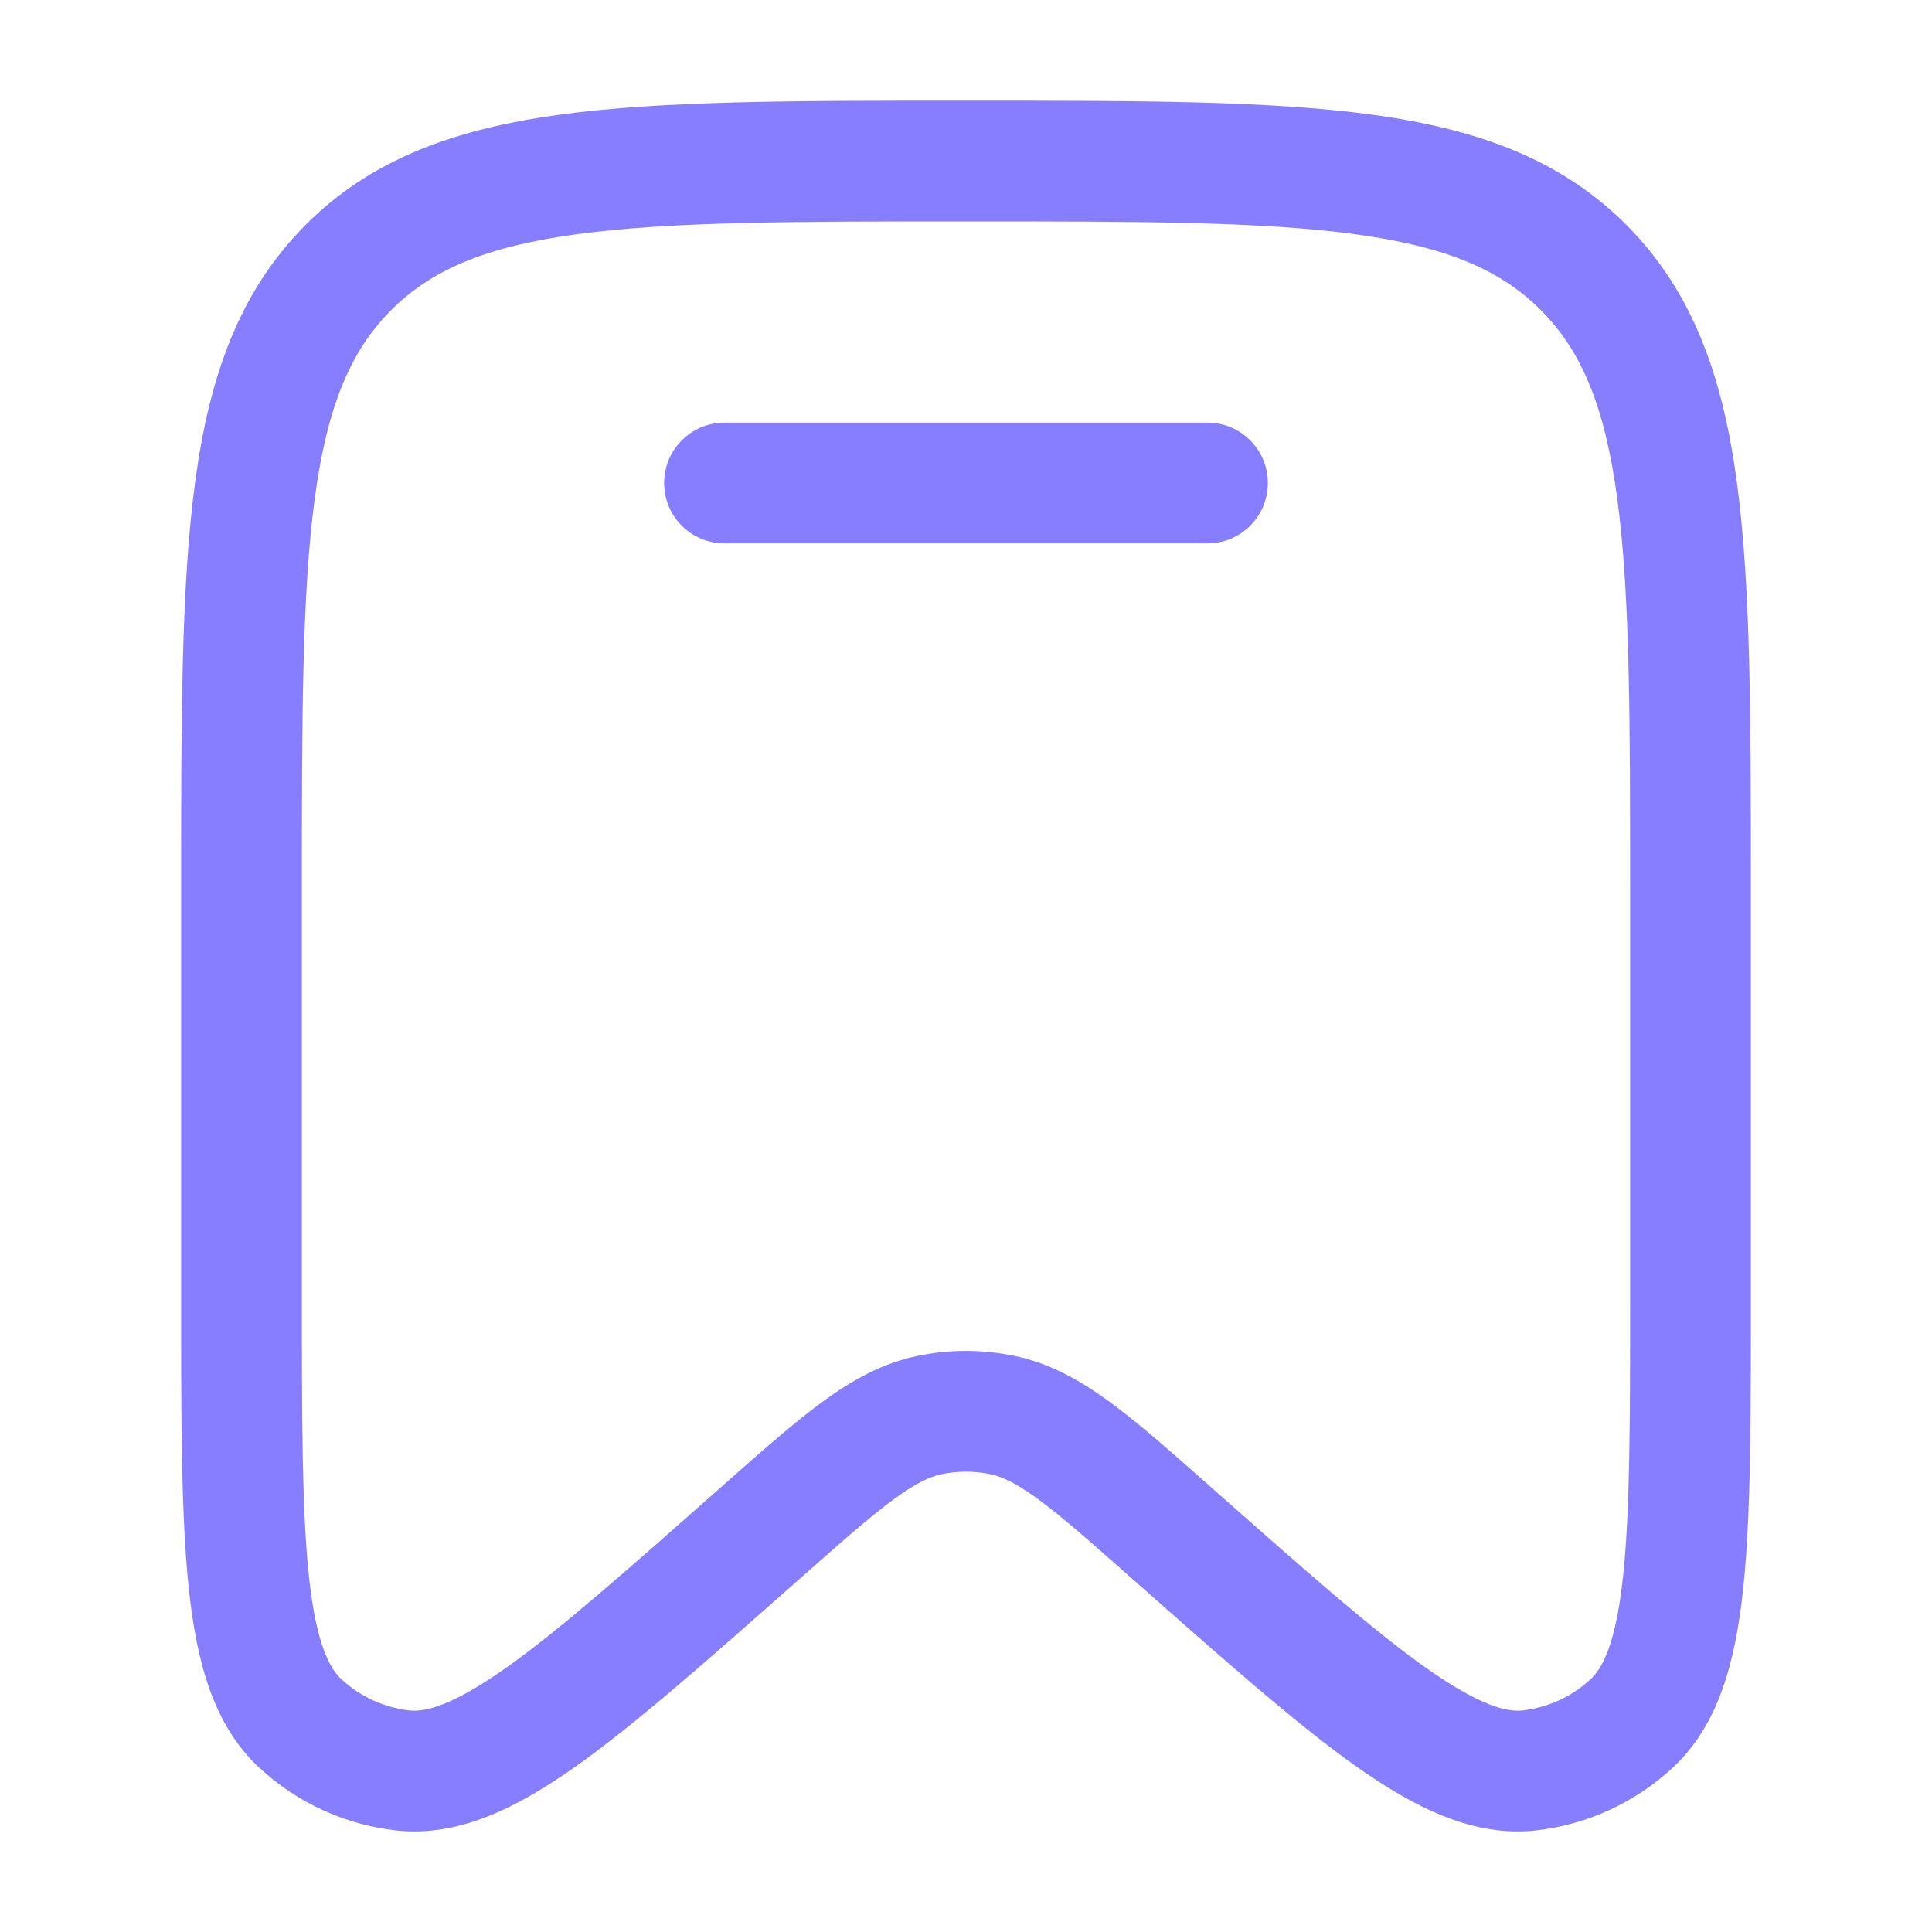
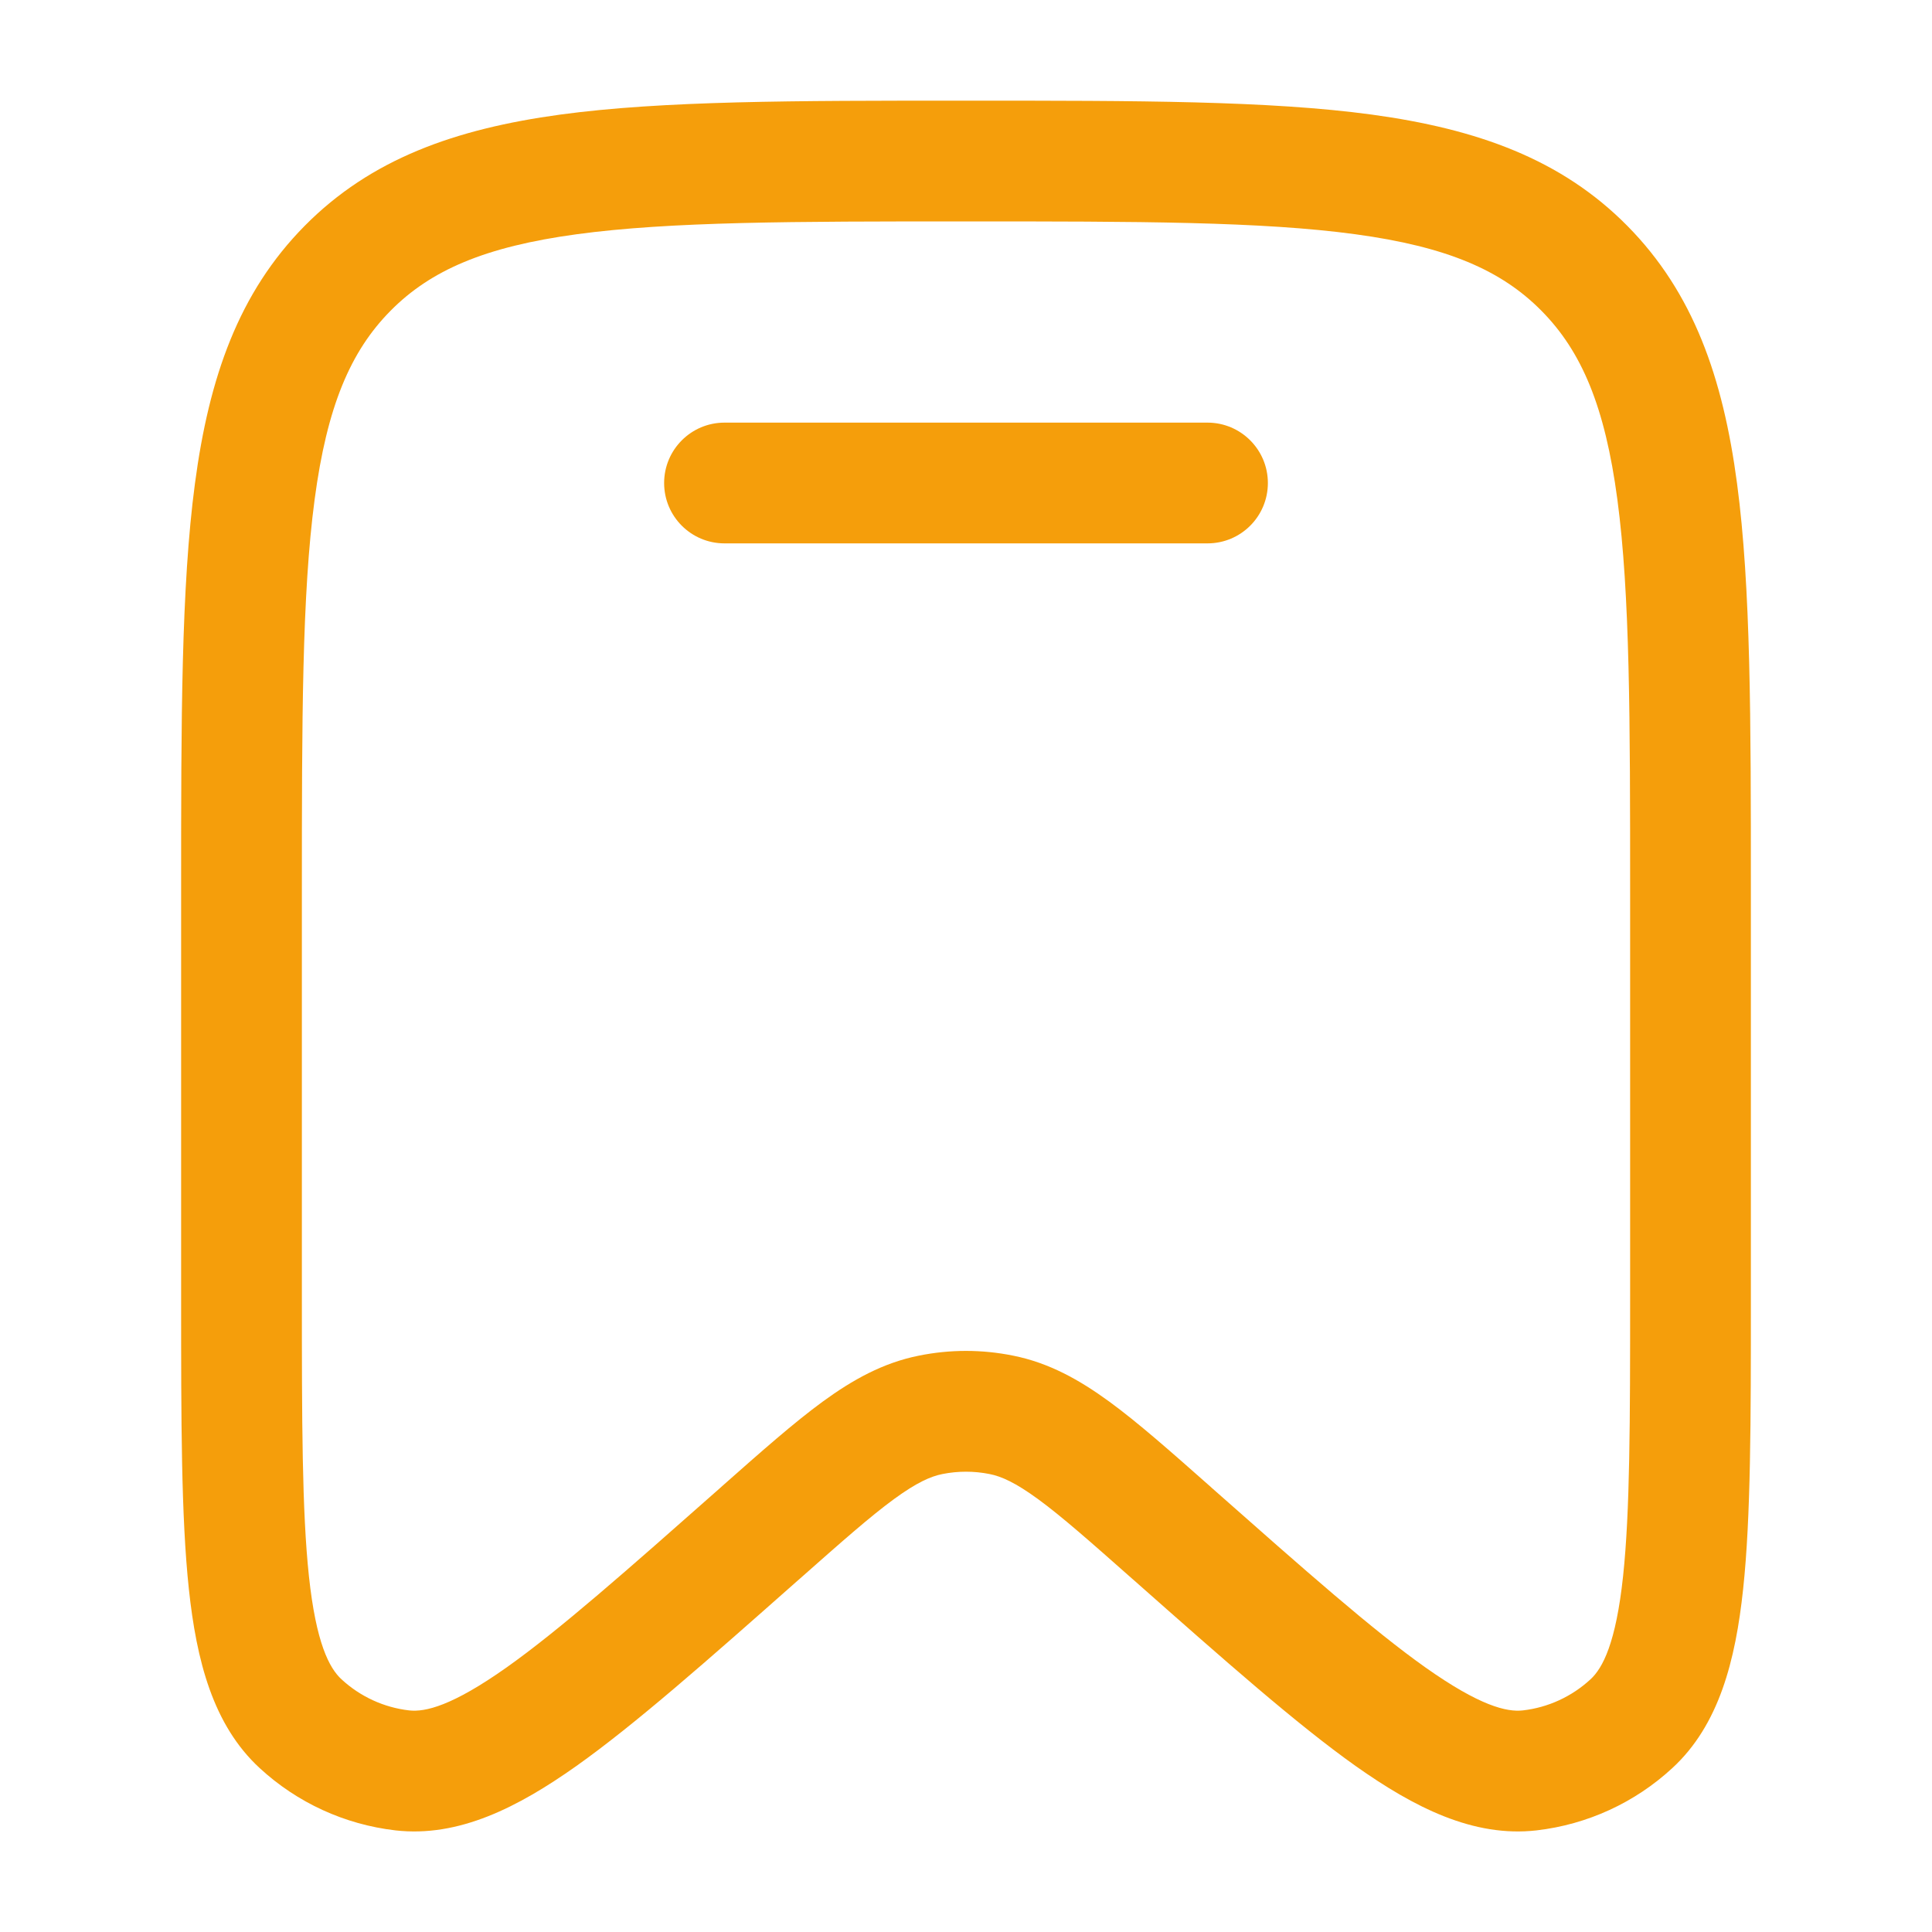
<svg xmlns="http://www.w3.org/2000/svg" width="20" height="20" viewBox="0 0 20 20" fill="none">
-   <path d="M7.5 4.375C7.155 4.375 6.875 4.655 6.875 5C6.875 5.346 7.155 5.625 7.5 5.625H12.5C12.845 5.625 13.125 5.346 13.125 5C13.125 4.655 12.845 4.375 12.5 4.375H7.5Z" fill="#877EFF" />
-   <path fill-rule="evenodd" clip-rule="evenodd" d="M9.952 1.042C8.225 1.042 6.864 1.042 5.801 1.186C4.709 1.335 3.838 1.646 3.154 2.338C2.471 3.029 2.164 3.906 2.018 5.006C1.875 6.08 1.875 7.454 1.875 9.201V13.45C1.875 14.706 1.875 15.7 1.955 16.449C2.034 17.189 2.204 17.857 2.688 18.303C3.077 18.662 3.568 18.887 4.093 18.948C4.749 19.023 5.362 18.709 5.966 18.282C6.576 17.849 7.317 17.194 8.252 16.367L8.283 16.34C8.716 15.957 9.009 15.698 9.254 15.519C9.491 15.346 9.635 15.283 9.757 15.259C9.917 15.227 10.083 15.227 10.243 15.259C10.365 15.283 10.509 15.346 10.746 15.519C10.991 15.698 11.284 15.957 11.717 16.34L11.748 16.367C12.683 17.194 13.424 17.849 14.034 18.282C14.638 18.709 15.251 19.023 15.907 18.948C16.432 18.887 16.923 18.662 17.312 18.303C17.796 17.857 17.966 17.189 18.045 16.449C18.125 15.7 18.125 14.706 18.125 13.45V9.201C18.125 7.454 18.125 6.08 17.982 5.006C17.836 3.906 17.529 3.029 16.846 2.338C16.162 1.646 15.291 1.335 14.199 1.186C13.136 1.042 11.775 1.042 10.048 1.042H9.952ZM4.043 3.217C4.457 2.798 5.019 2.554 5.969 2.425C6.939 2.293 8.214 2.292 10 2.292C11.786 2.292 13.061 2.293 14.031 2.425C14.981 2.554 15.543 2.798 15.957 3.217C16.372 3.636 16.615 4.207 16.743 5.171C16.874 6.153 16.875 7.444 16.875 9.248V13.409C16.875 14.715 16.874 15.642 16.802 16.317C16.728 17.008 16.592 17.267 16.465 17.384C16.27 17.564 16.025 17.676 15.765 17.706C15.598 17.725 15.32 17.66 14.757 17.262C14.208 16.873 13.518 16.263 12.546 15.404L12.524 15.384C12.118 15.025 11.781 14.727 11.484 14.51C11.173 14.283 10.859 14.108 10.49 14.034C10.166 13.968 9.834 13.968 9.51 14.034C9.141 14.108 8.827 14.283 8.516 14.51C8.219 14.727 7.882 15.025 7.476 15.384L7.454 15.404C6.482 16.263 5.792 16.873 5.243 17.262C4.68 17.66 4.402 17.725 4.235 17.706C3.975 17.676 3.73 17.564 3.535 17.384C3.408 17.267 3.272 17.008 3.198 16.317C3.126 15.642 3.125 14.715 3.125 13.409V9.248C3.125 7.444 3.126 6.153 3.257 5.171C3.385 4.207 3.628 3.636 4.043 3.217Z" fill="#877EFF" />
+   <path d="M7.5 4.375C7.155 4.375 6.875 4.655 6.875 5C6.875 5.346 7.155 5.625 7.5 5.625H12.5C12.845 5.625 13.125 5.346 13.125 5C13.125 4.655 12.845 4.375 12.5 4.375H7.5Z" fill="#F59E0B" />
+   <path fill-rule="evenodd" clip-rule="evenodd" d="M9.952 1.042C8.225 1.042 6.864 1.042 5.801 1.186C4.709 1.335 3.838 1.646 3.154 2.338C2.471 3.029 2.164 3.906 2.018 5.006C1.875 6.08 1.875 7.454 1.875 9.201V13.45C1.875 14.706 1.875 15.7 1.955 16.449C2.034 17.189 2.204 17.857 2.688 18.303C3.077 18.662 3.568 18.887 4.093 18.948C4.749 19.023 5.362 18.709 5.966 18.282C6.576 17.849 7.317 17.194 8.252 16.367L8.283 16.34C8.716 15.957 9.009 15.698 9.254 15.519C9.491 15.346 9.635 15.283 9.757 15.259C9.917 15.227 10.083 15.227 10.243 15.259C10.365 15.283 10.509 15.346 10.746 15.519C10.991 15.698 11.284 15.957 11.717 16.34L11.748 16.367C12.683 17.194 13.424 17.849 14.034 18.282C14.638 18.709 15.251 19.023 15.907 18.948C16.432 18.887 16.923 18.662 17.312 18.303C17.796 17.857 17.966 17.189 18.045 16.449C18.125 15.7 18.125 14.706 18.125 13.45V9.201C18.125 7.454 18.125 6.08 17.982 5.006C17.836 3.906 17.529 3.029 16.846 2.338C16.162 1.646 15.291 1.335 14.199 1.186C13.136 1.042 11.775 1.042 10.048 1.042H9.952ZM4.043 3.217C4.457 2.798 5.019 2.554 5.969 2.425C6.939 2.293 8.214 2.292 10 2.292C11.786 2.292 13.061 2.293 14.031 2.425C14.981 2.554 15.543 2.798 15.957 3.217C16.372 3.636 16.615 4.207 16.743 5.171C16.874 6.153 16.875 7.444 16.875 9.248V13.409C16.875 14.715 16.874 15.642 16.802 16.317C16.728 17.008 16.592 17.267 16.465 17.384C16.27 17.564 16.025 17.676 15.765 17.706C15.598 17.725 15.32 17.66 14.757 17.262C14.208 16.873 13.518 16.263 12.546 15.404L12.524 15.384C12.118 15.025 11.781 14.727 11.484 14.51C11.173 14.283 10.859 14.108 10.49 14.034C10.166 13.968 9.834 13.968 9.51 14.034C9.141 14.108 8.827 14.283 8.516 14.51C8.219 14.727 7.882 15.025 7.476 15.384L7.454 15.404C6.482 16.263 5.792 16.873 5.243 17.262C4.68 17.66 4.402 17.725 4.235 17.706C3.975 17.676 3.73 17.564 3.535 17.384C3.408 17.267 3.272 17.008 3.198 16.317C3.126 15.642 3.125 14.715 3.125 13.409V9.248C3.125 7.444 3.126 6.153 3.257 5.171C3.385 4.207 3.628 3.636 4.043 3.217Z" fill="#F59E0B" />
</svg>
